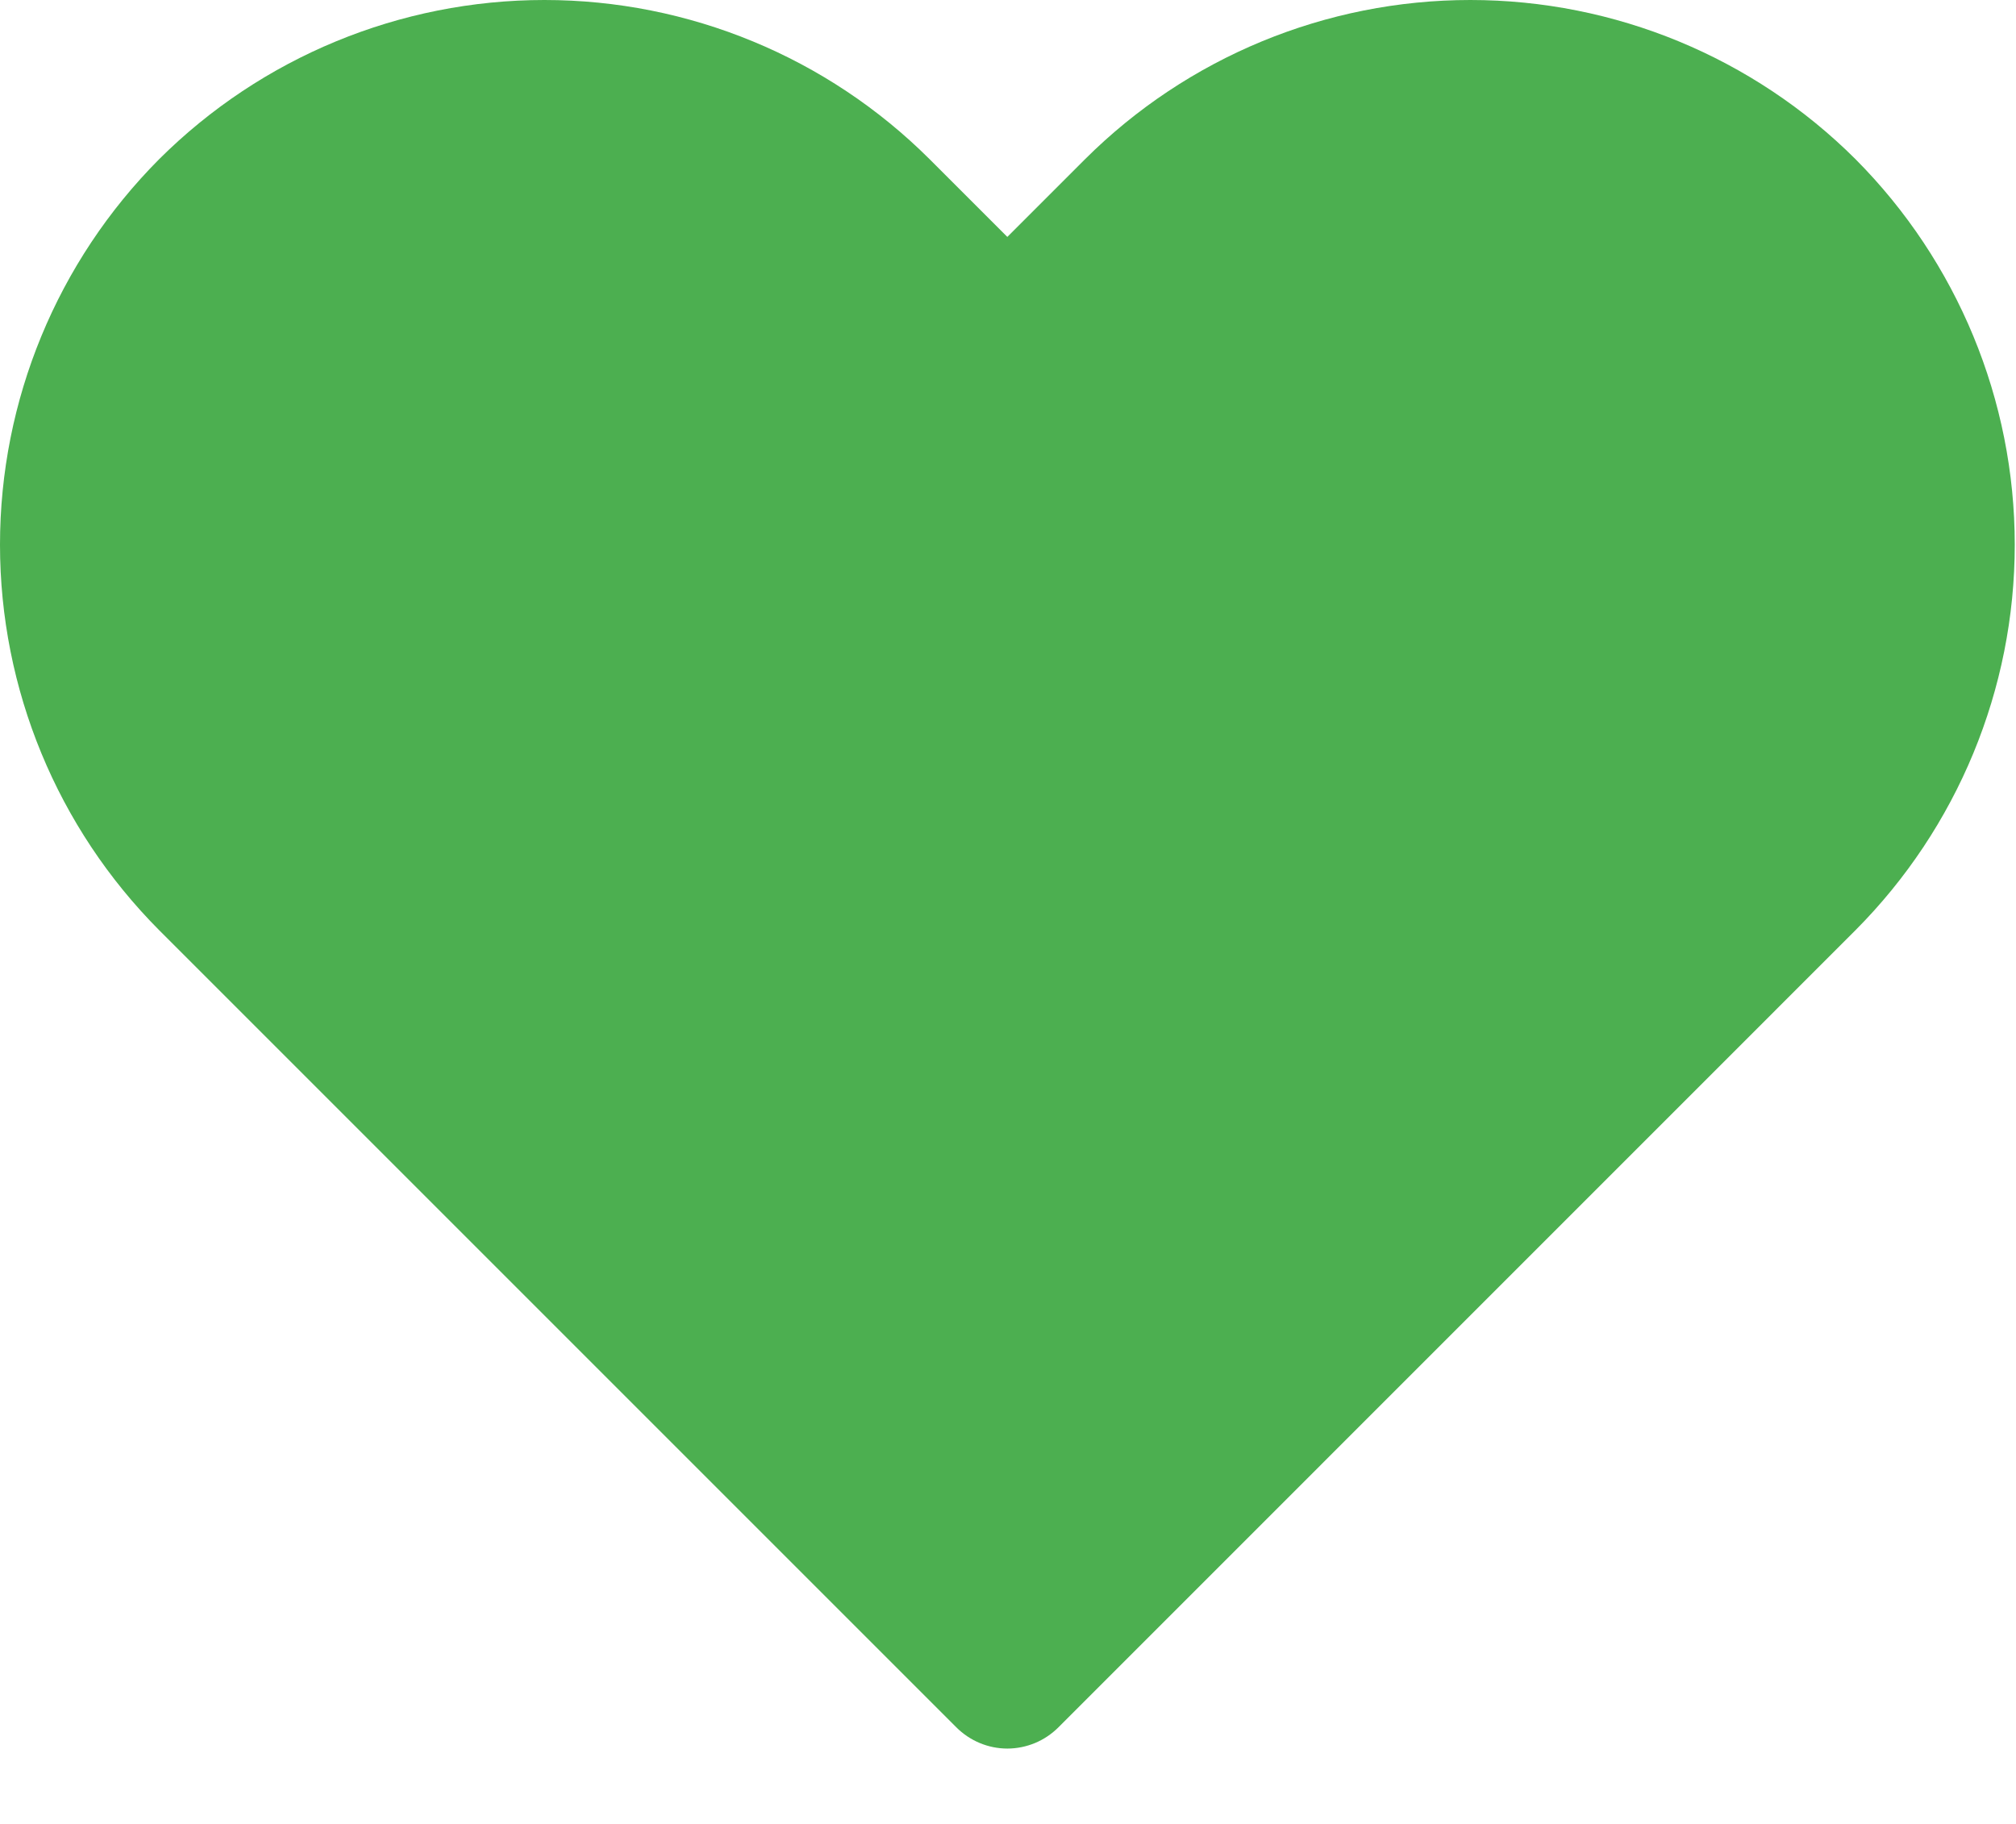
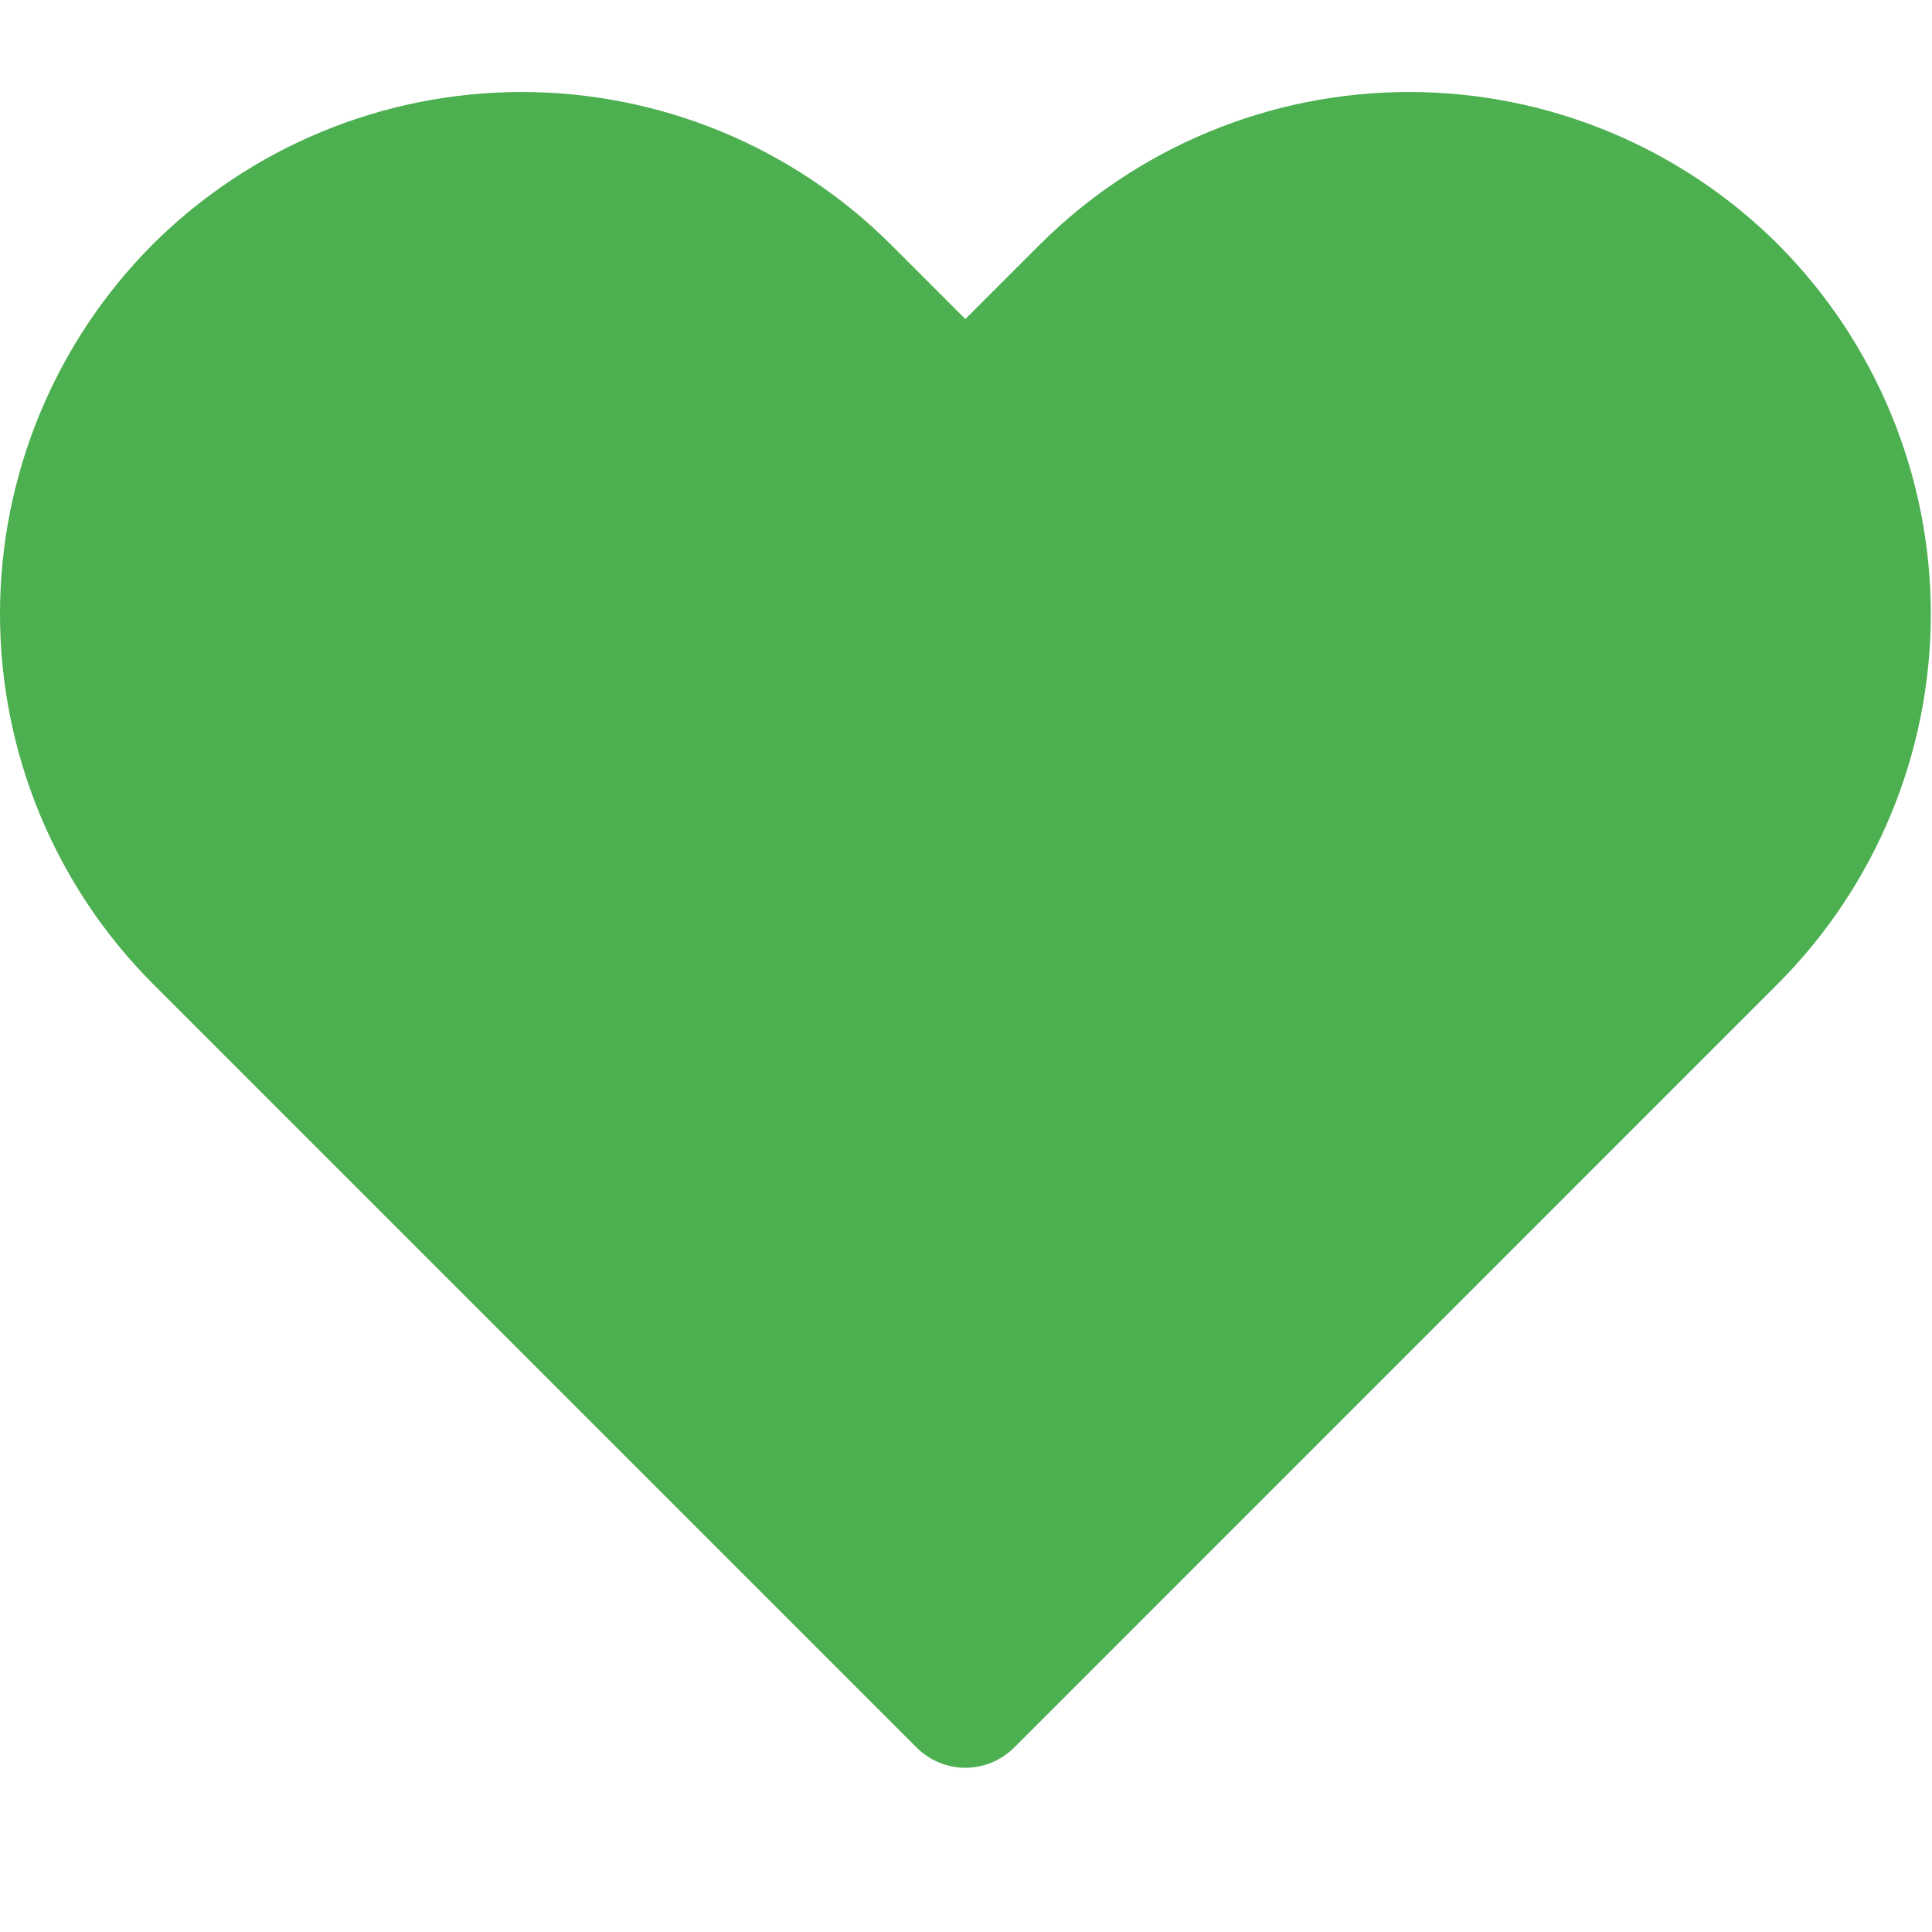
- <svg xmlns="http://www.w3.org/2000/svg" width="21" height="19" viewBox="0 0 21 19" fill="none">
+ <svg xmlns="http://www.w3.org/2000/svg" width="24" height="24" viewBox="0 0 21 19" fill="none">
  <path d="M19.328 1.658C18.263 0.596 16.82 0 15.316 0C13.812 0 12.369 0.596 11.303 1.658L10.493 2.468L9.683 1.658C8.618 0.596 7.175 0 5.671 0C4.167 0 2.724 0.596 1.658 1.658C0.596 2.725 0 4.169 0 5.674C0 7.179 0.596 8.623 1.658 9.69L9.961 17.993C10.031 18.063 10.114 18.119 10.205 18.157C10.296 18.195 10.394 18.215 10.493 18.215C10.592 18.215 10.69 18.195 10.782 18.157C10.873 18.119 10.956 18.063 11.026 17.993L19.328 9.69C20.39 8.623 20.987 7.179 20.987 5.674C20.987 4.169 20.39 2.725 19.328 1.658V1.658Z" fill="#4CAF50" />
</svg>
